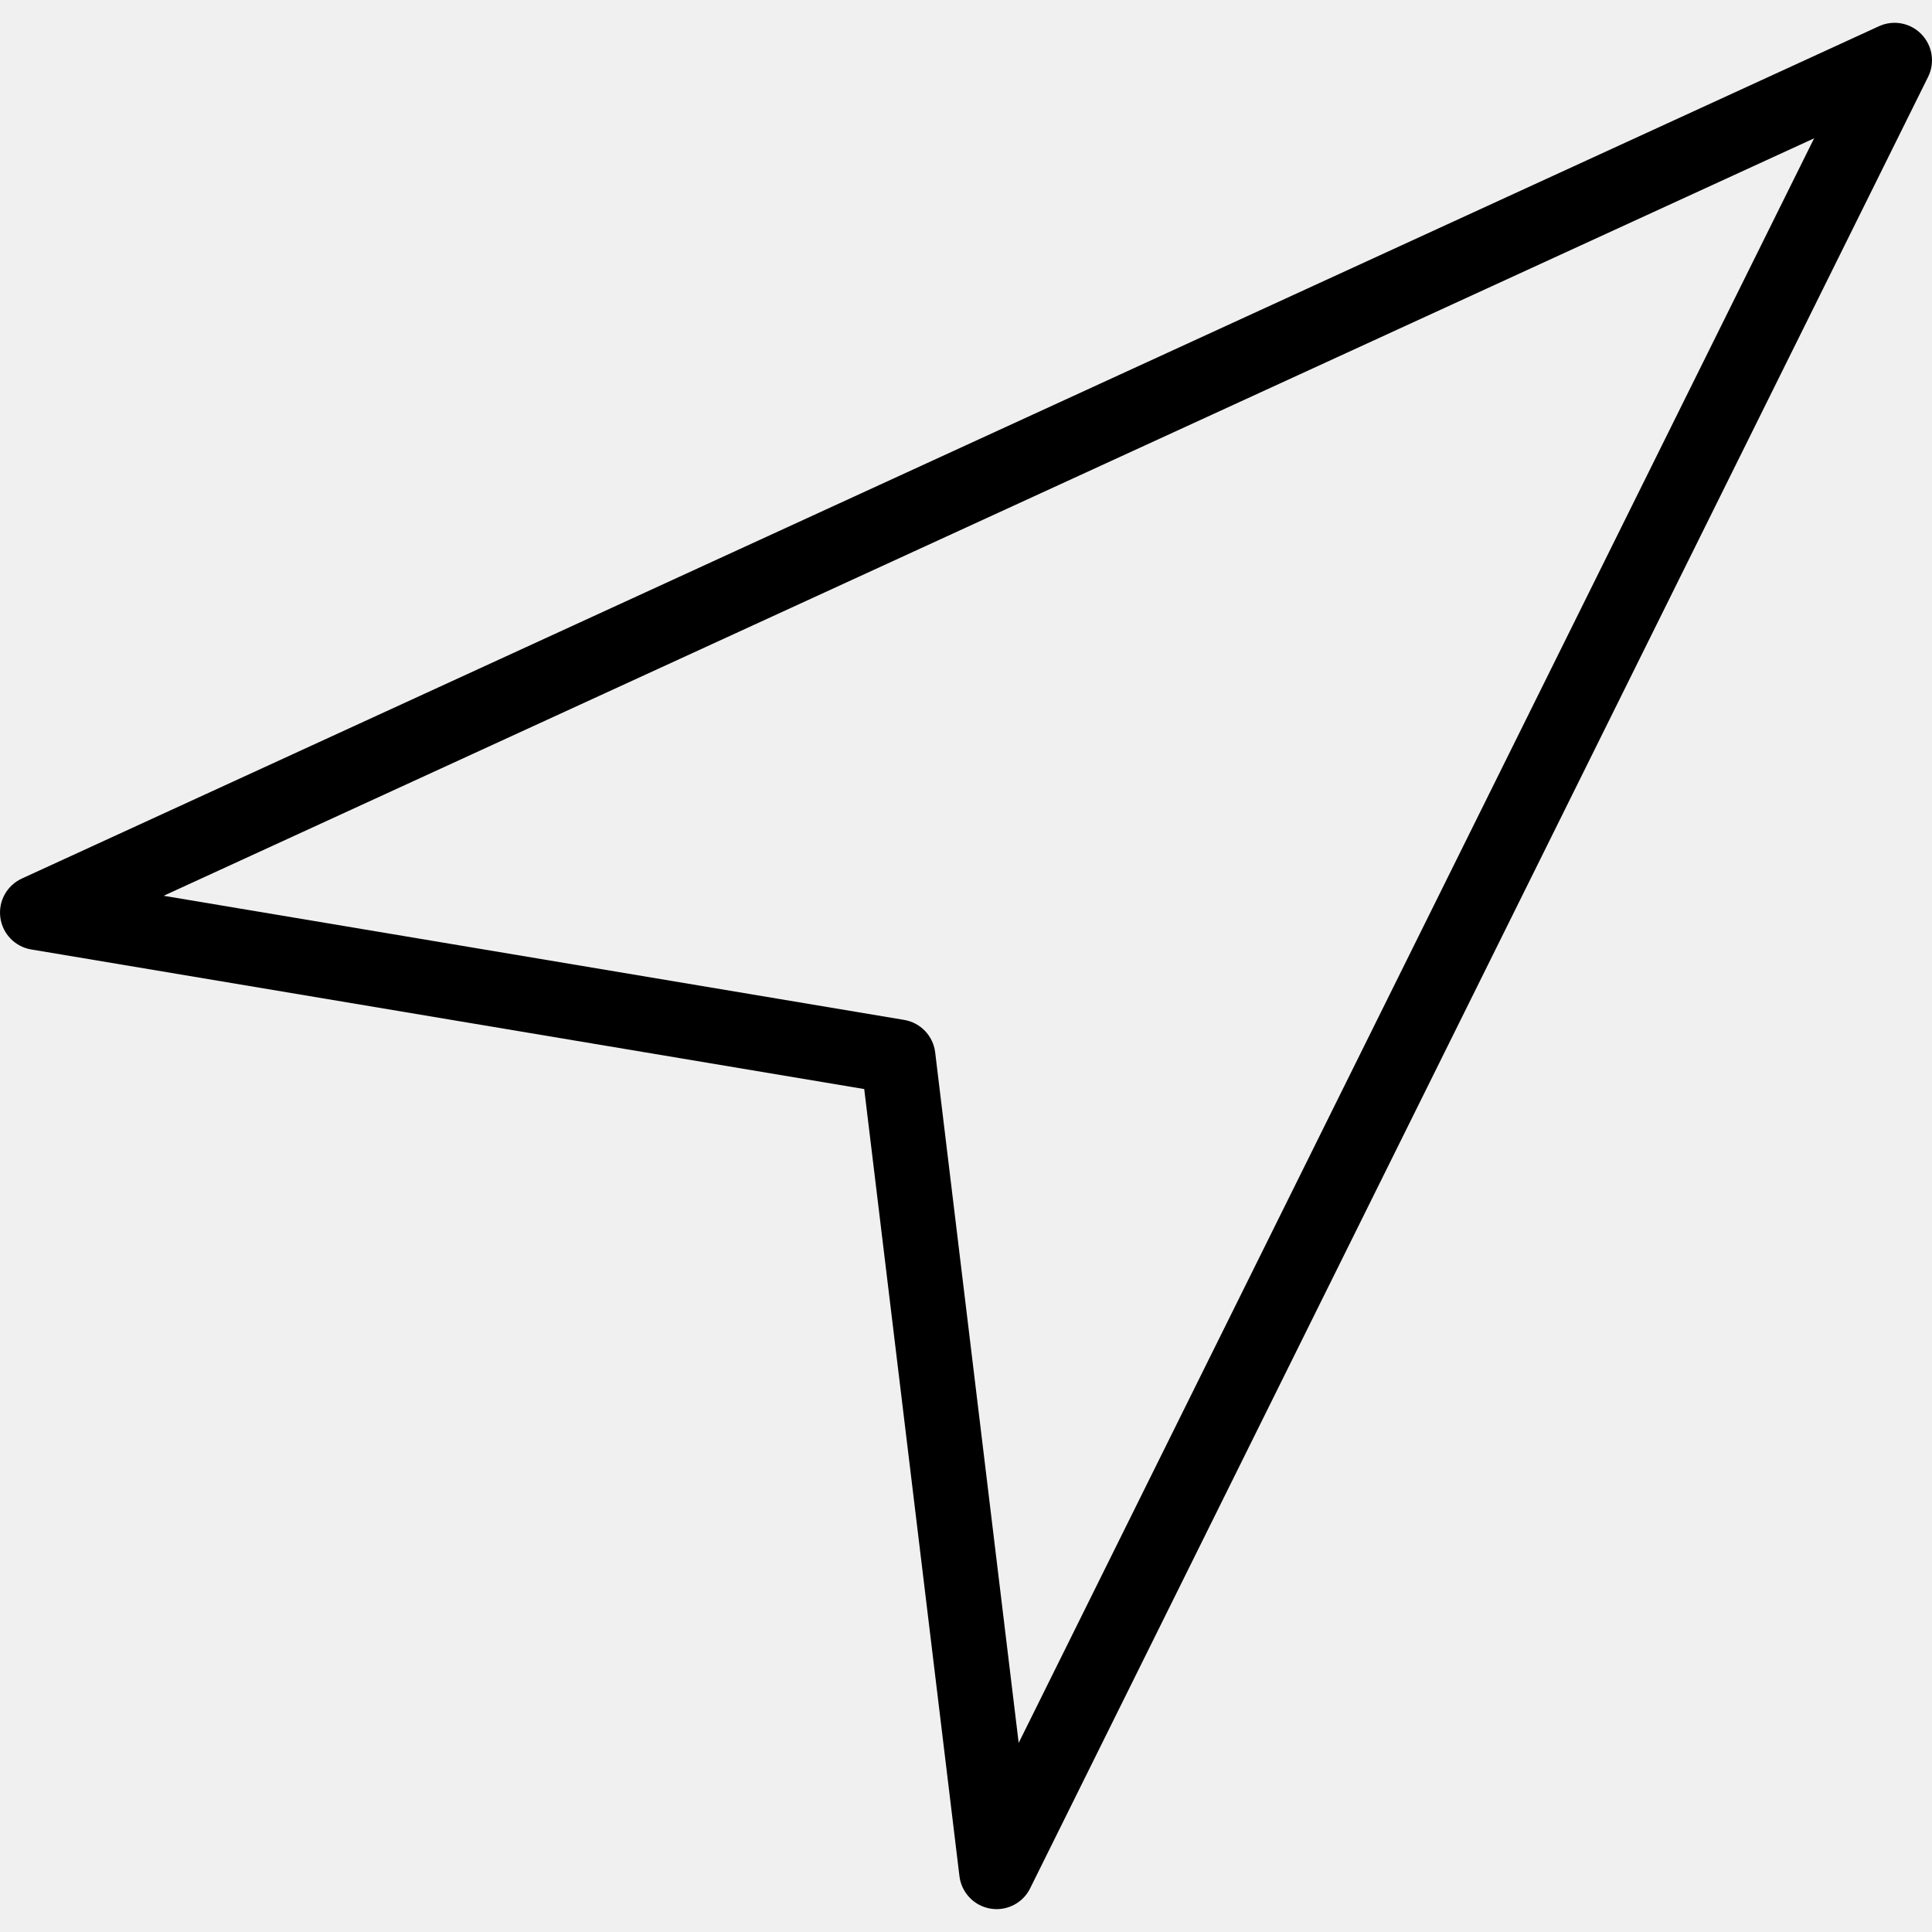
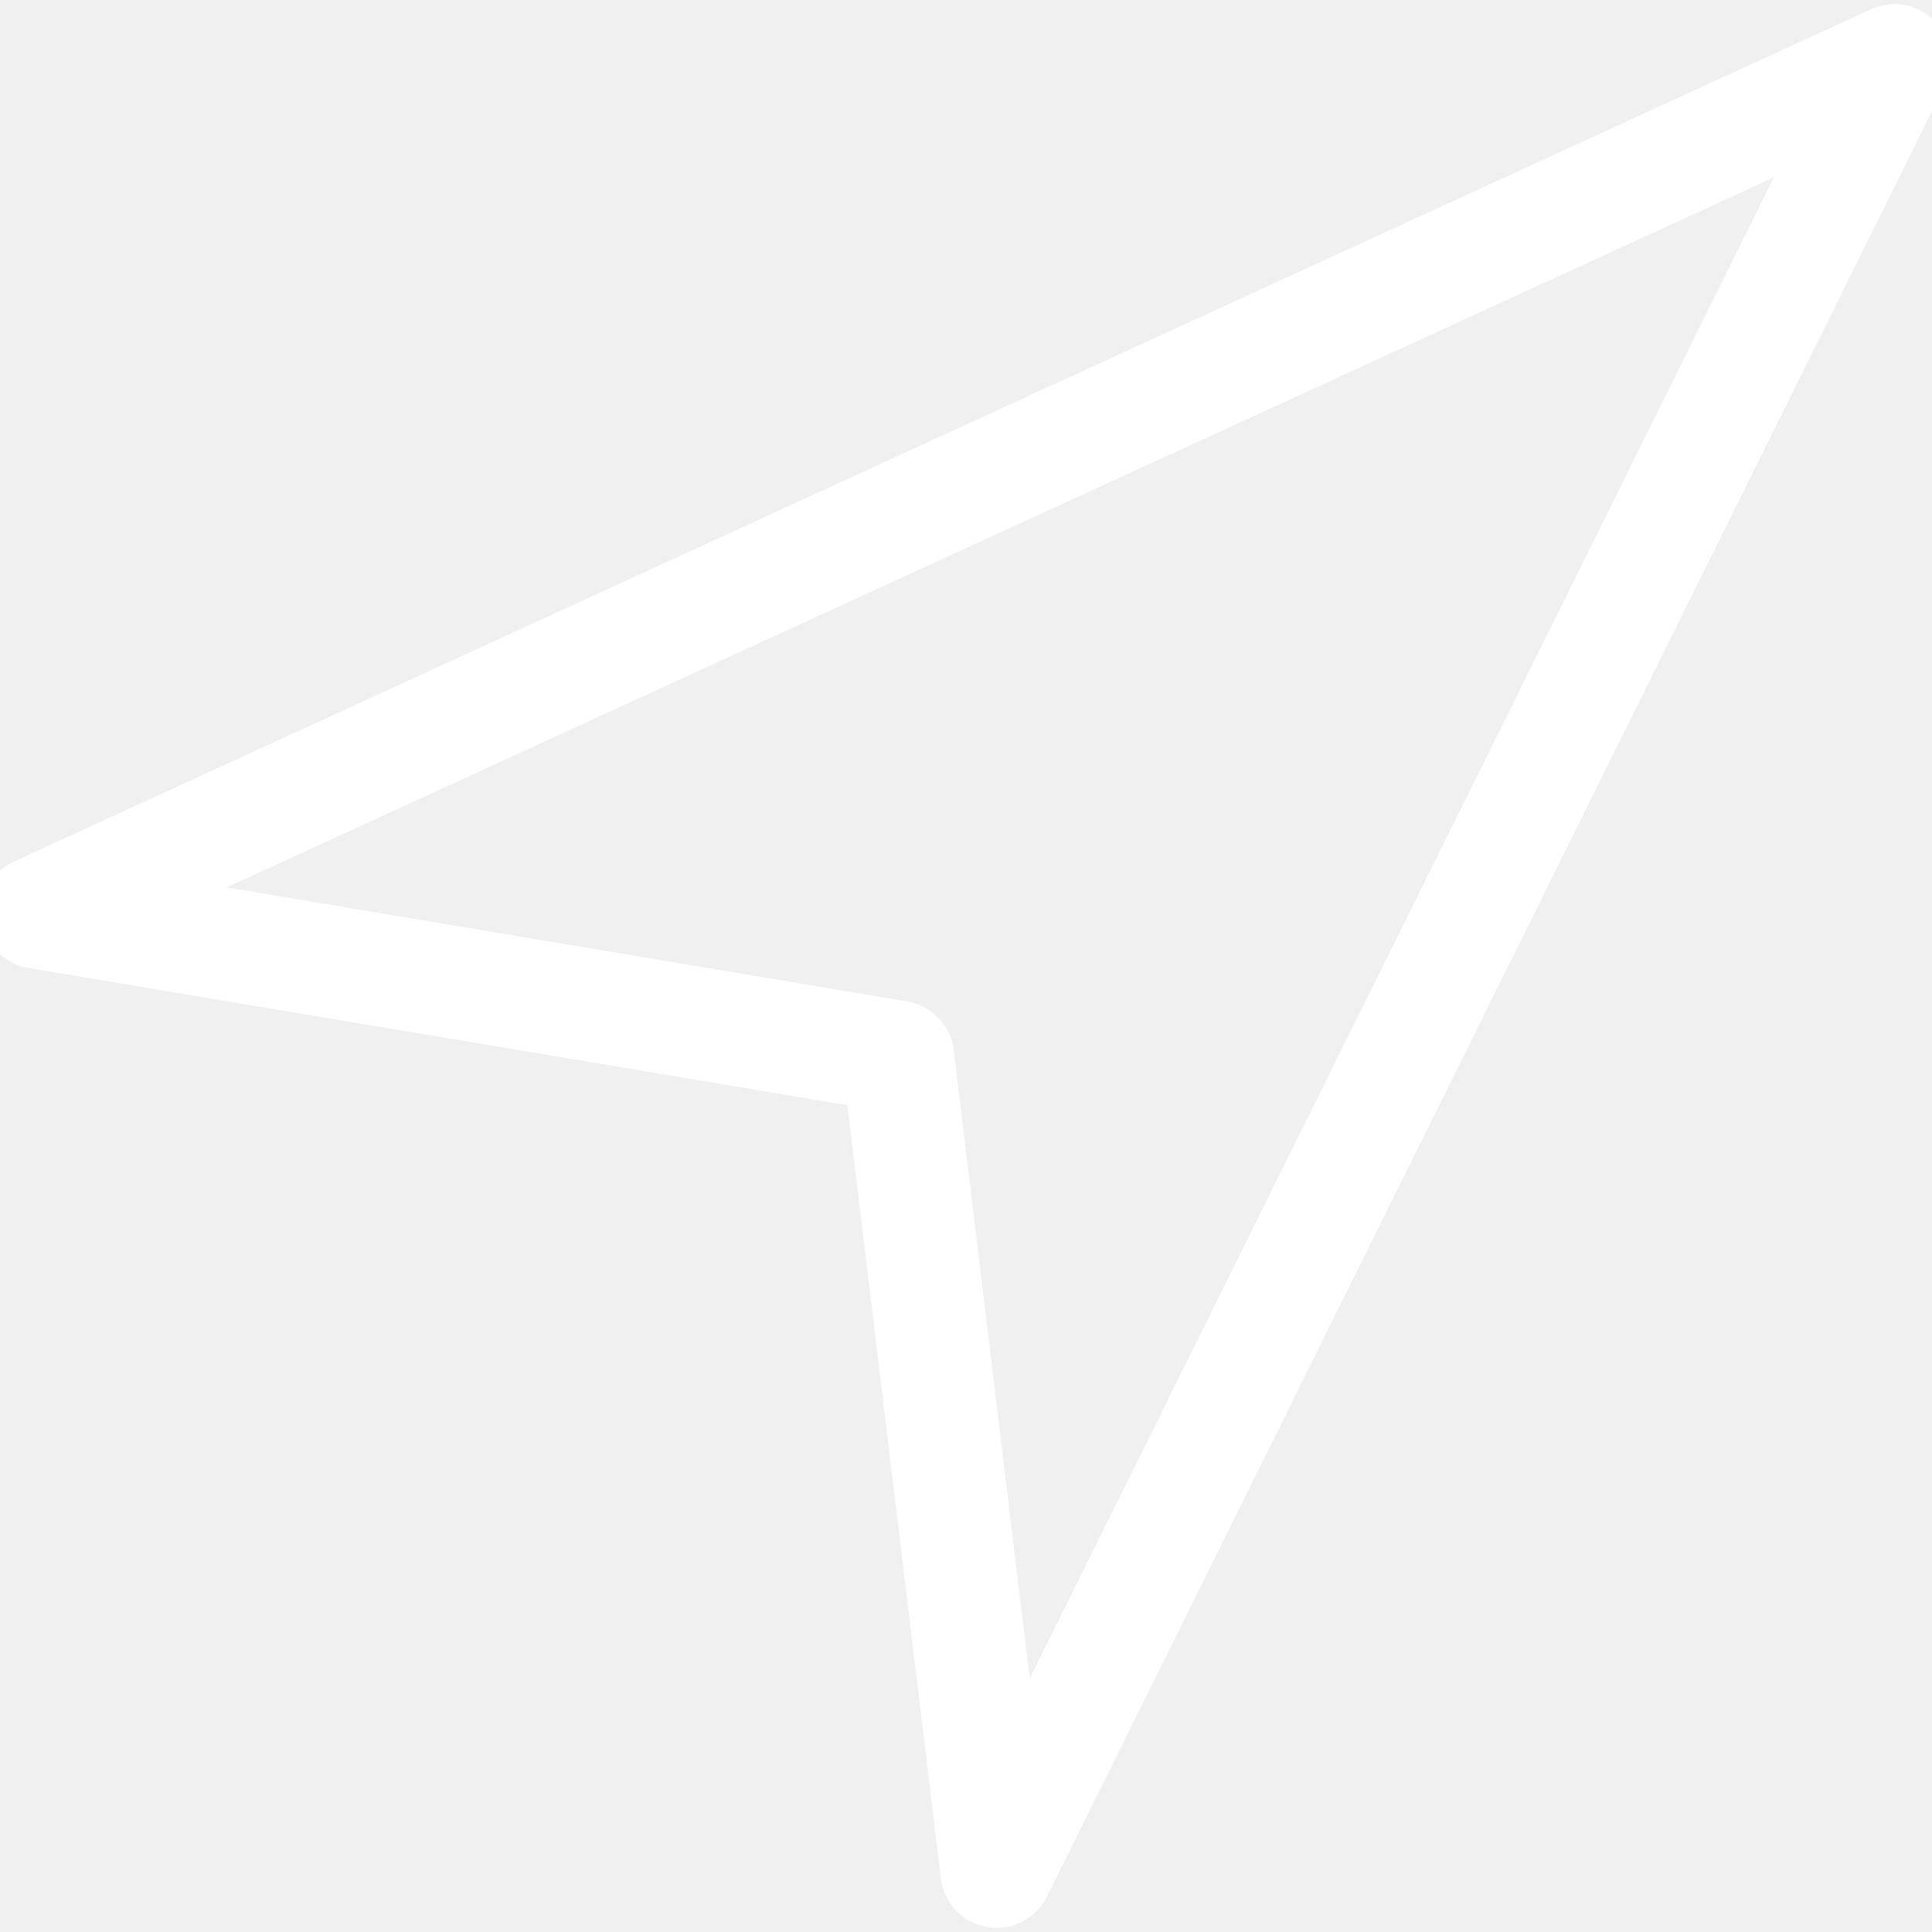
<svg xmlns="http://www.w3.org/2000/svg" version="1.1" id="Capa_1" x="0px" y="0px" viewBox="0 0 51.636 51.636" style="enable-background:new 0 0 51.636 51.636;" xml:space="preserve">
-   <path d="M51.353,0.914c-0.295-0.305-0.75-0.39-1.135-0.213L0.583,23.481c-0.399,0.184-0.632,0.605-0.574,1.041  s0.393,0.782,0.826,0.854l22.263,3.731l2.545,21.038c0.054,0.438,0.389,0.791,0.824,0.865c0.057,0.01,0.113,0.015,0.169,0.015  c0.375,0,0.726-0.211,0.896-0.556l24-48.415C51.72,1.675,51.648,1.218,51.353,0.914z M27.226,46.582l-2.232-18.457  c-0.054-0.44-0.391-0.793-0.828-0.866L4.374,23.941L48.485,3.697L27.226,46.582z" />
-   <g>
- </g>
-   <g>
- </g>
-   <g>
- </g>
-   <g>
- </g>
-   <g>
- </g>
-   <g>
- </g>
-   <g>
- </g>
-   <g>
- </g>
-   <g>
- </g>
-   <g>
- </g>
-   <g>
- </g>
-   <g>
- </g>
-   <g>
- </g>
-   <g>
- </g>
-   <g>
- </g>
+   <path style="fill:#ffffff; stroke: #ffffff;" d="M51.353,0.914c-0.295-0.305-0.75-0.39-1.135-0.213L0.583,23.481c-0.399,0.184-0.632,0.605-0.574,1.041  s0.393,0.782,0.826,0.854l22.263,3.731l2.545,21.038c0.054,0.438,0.389,0.791,0.824,0.865c0.057,0.01,0.113,0.015,0.169,0.015  c0.375,0,0.726-0.211,0.896-0.556l24-48.415C51.72,1.675,51.648,1.218,51.353,0.914z M27.226,46.582l-2.232-18.457  c-0.054-0.44-0.391-0.793-0.828-0.866L4.374,23.941L48.485,3.697L27.226,46.582z" />
</svg>
